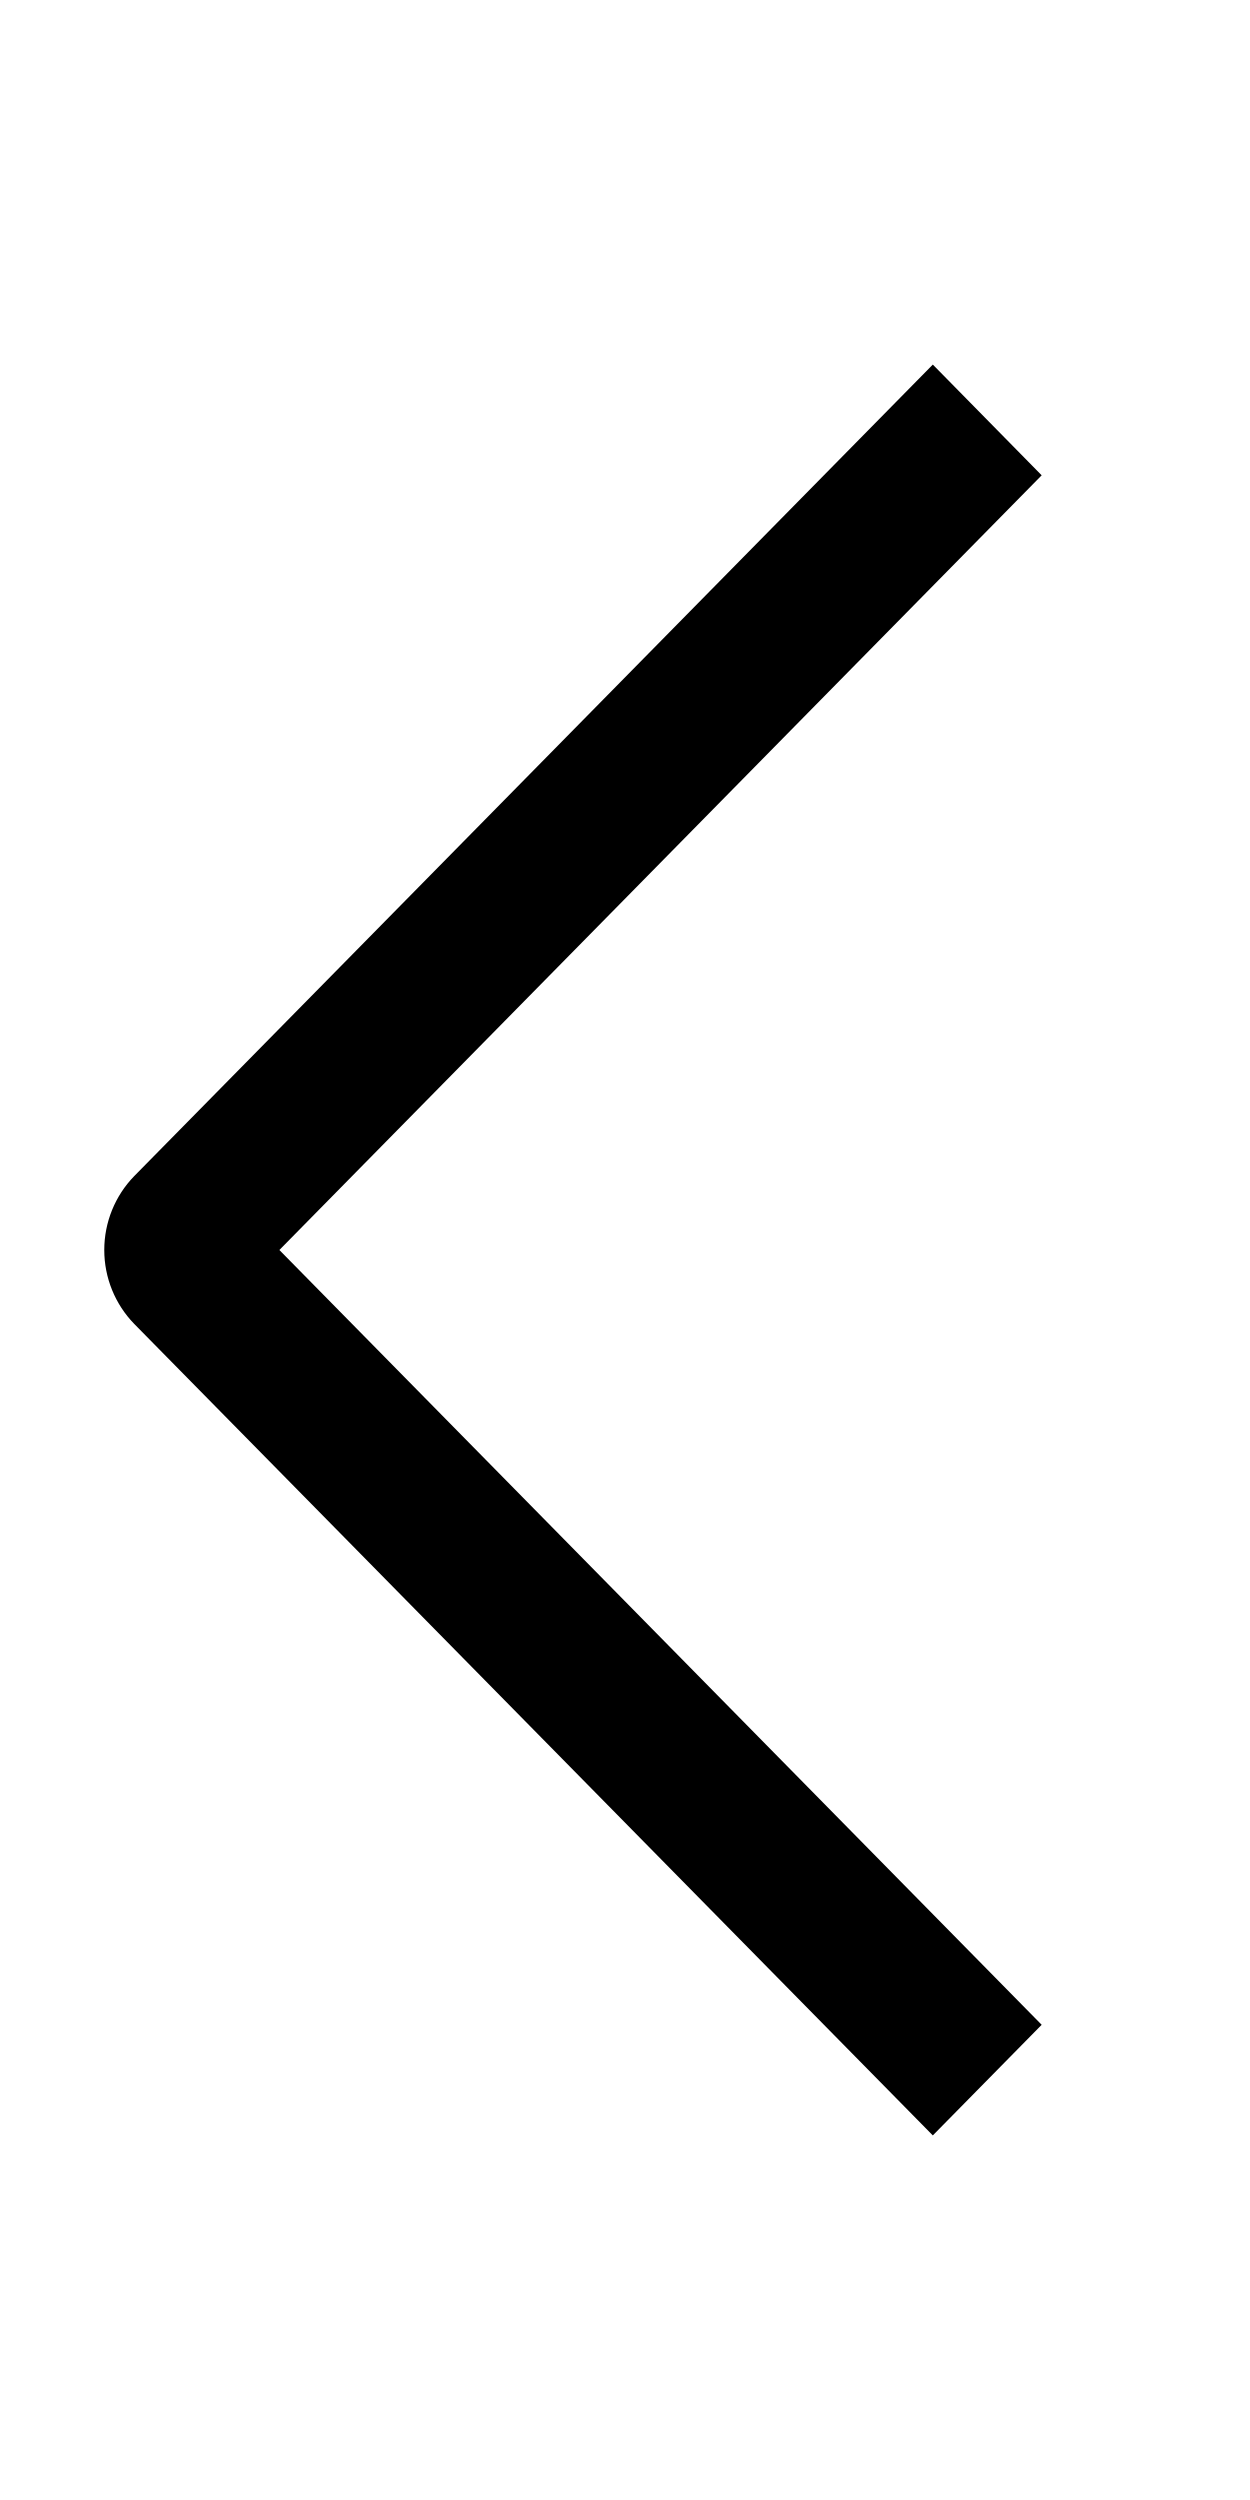
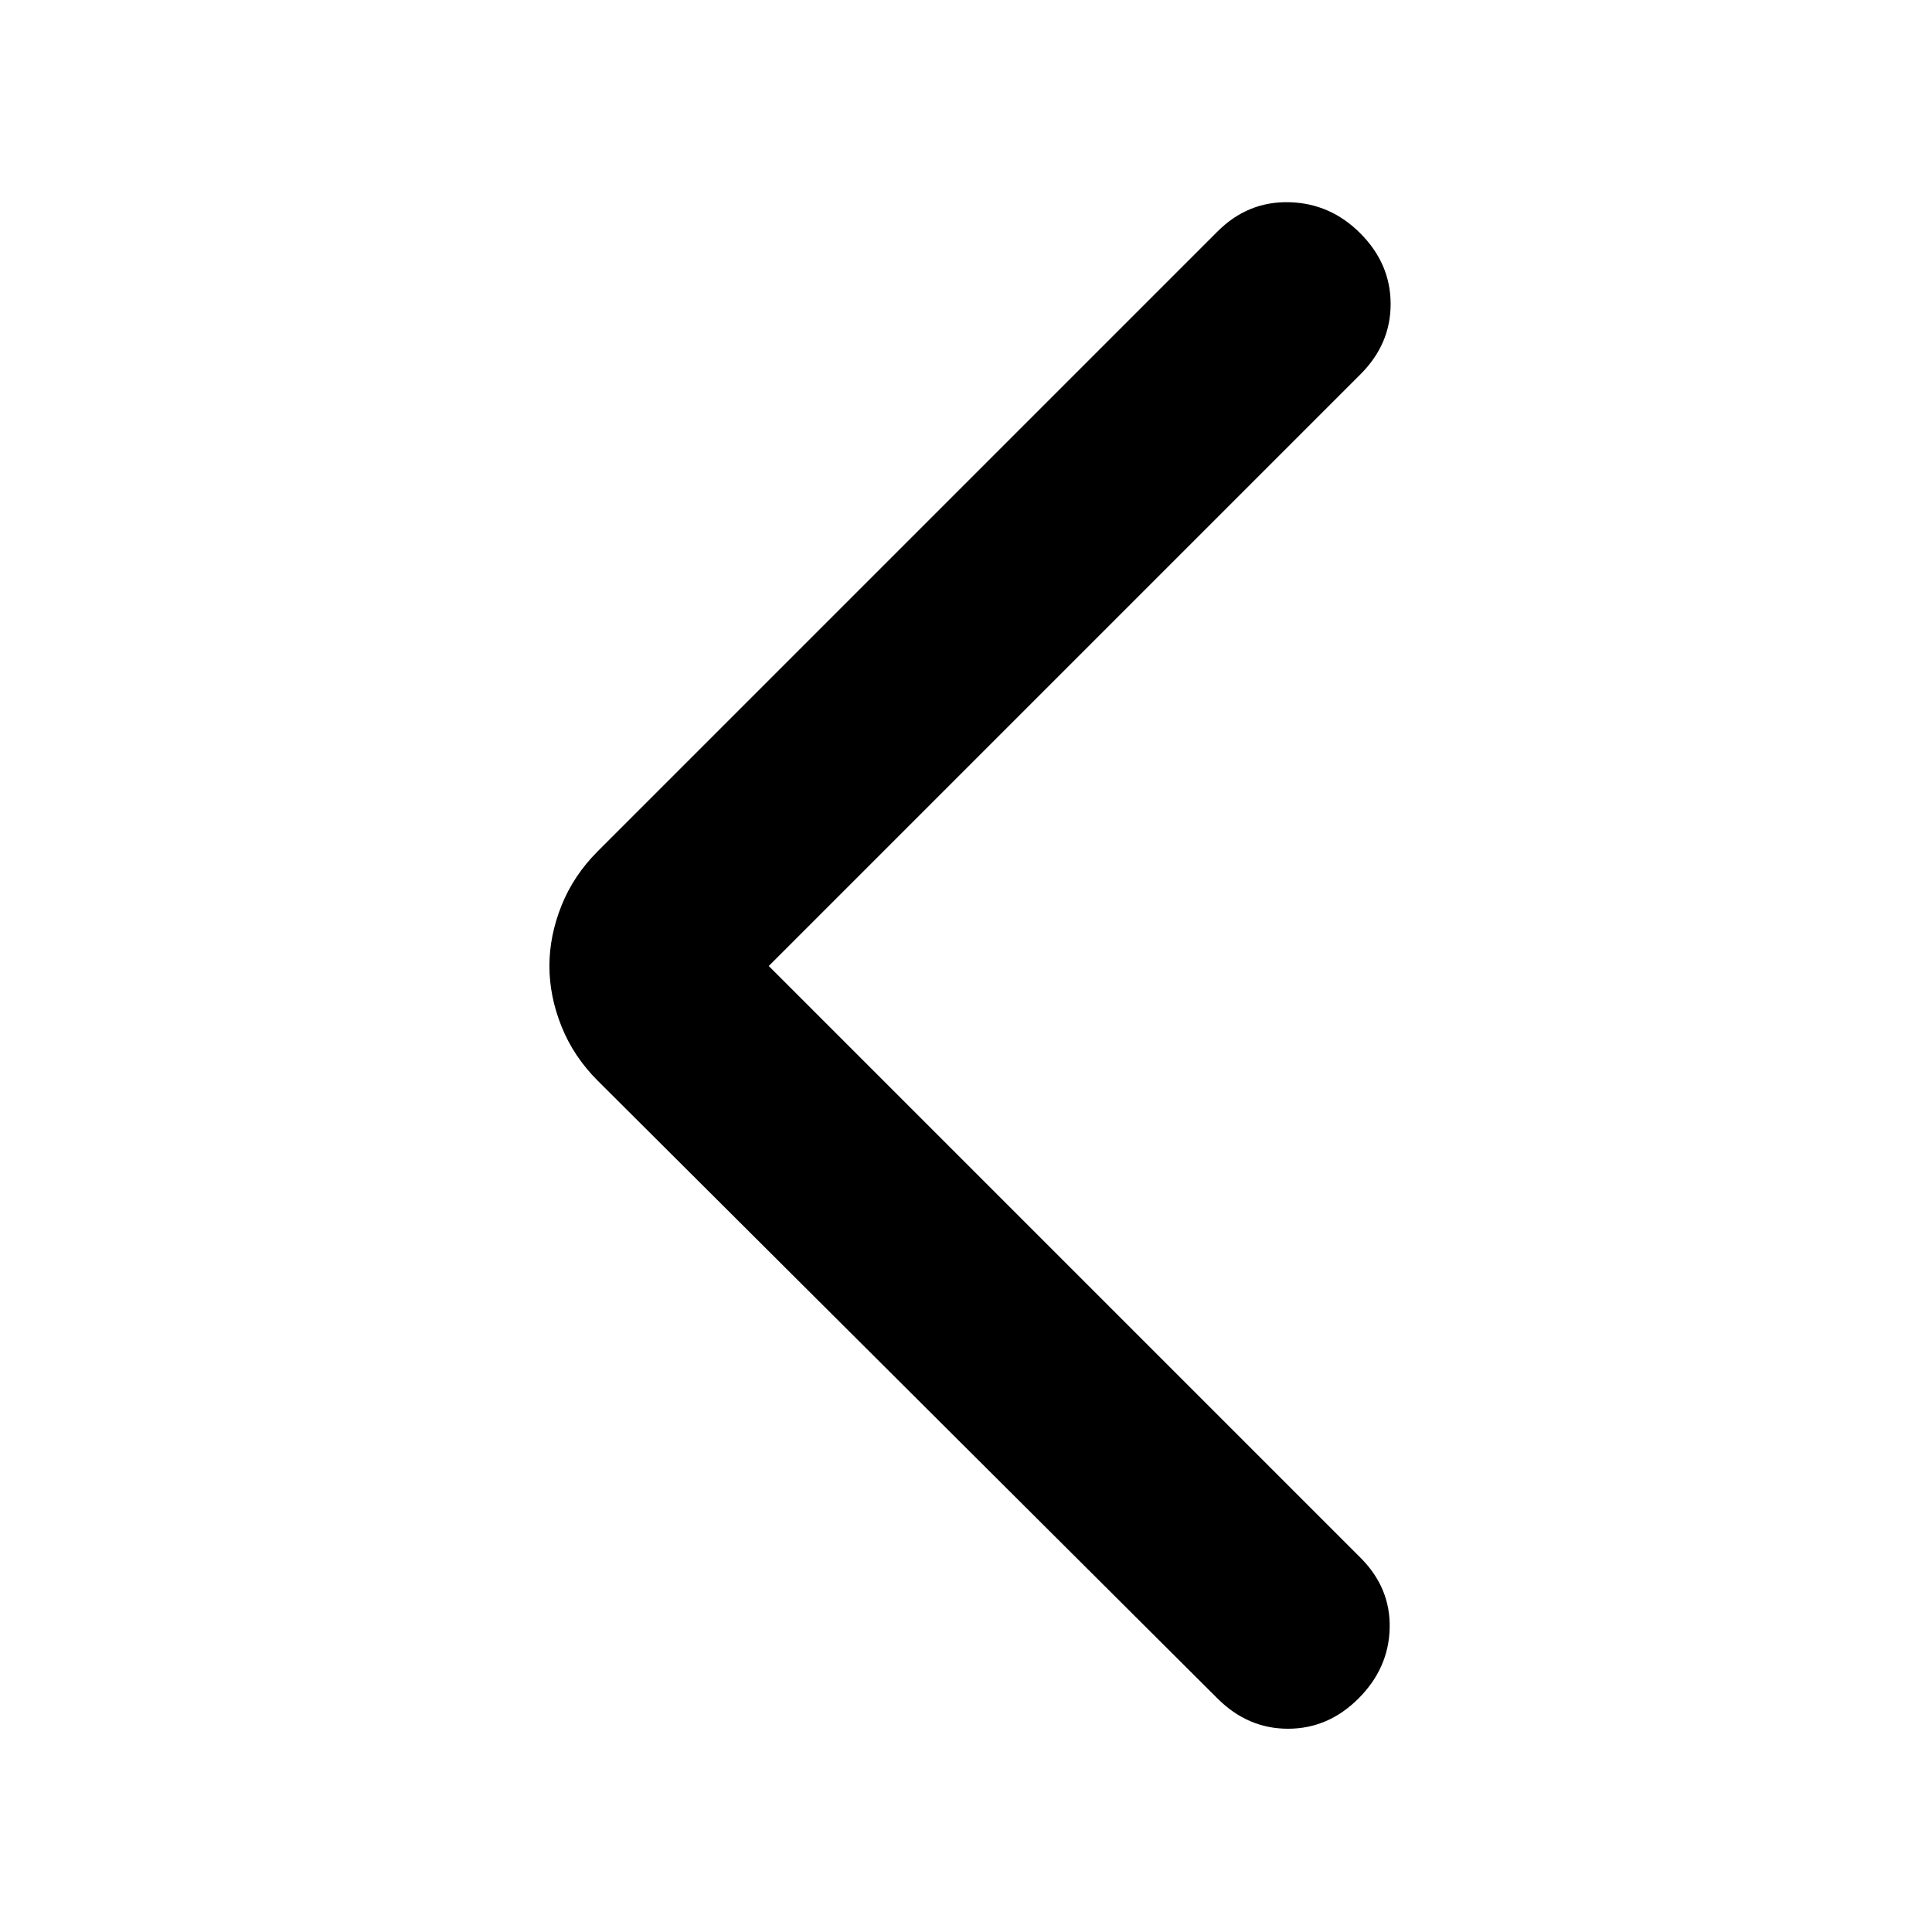
- <svg xmlns="http://www.w3.org/2000/svg" width="12" height="24" viewBox="0 0 12 24" fill="currentColor">
-   <path fill-rule="evenodd" clip-rule="evenodd" d="M10 19.438L8.955 20.5L1.289 12.71C1.104 12.52 1.001 12.265 1.001 12C1.001 11.735 1.104 11.48 1.289 11.29L8.955 3.5L10 4.563L2.682 12L10 19.438Z" fill="currentColor" />
+ <svg xmlns="http://www.w3.org/2000/svg" viewBox="0 0 24 24">
+   <path fill="currentColor" d="m9.55 12l7.35 7.35q.375.375.363.875t-.388.875t-.875.375t-.875-.375l-7.7-7.675q-.3-.3-.45-.675t-.15-.75t.15-.75t.45-.675l7.7-7.7q.375-.375.888-.363t.887.388t.375.875t-.375.875z" />
</svg>
